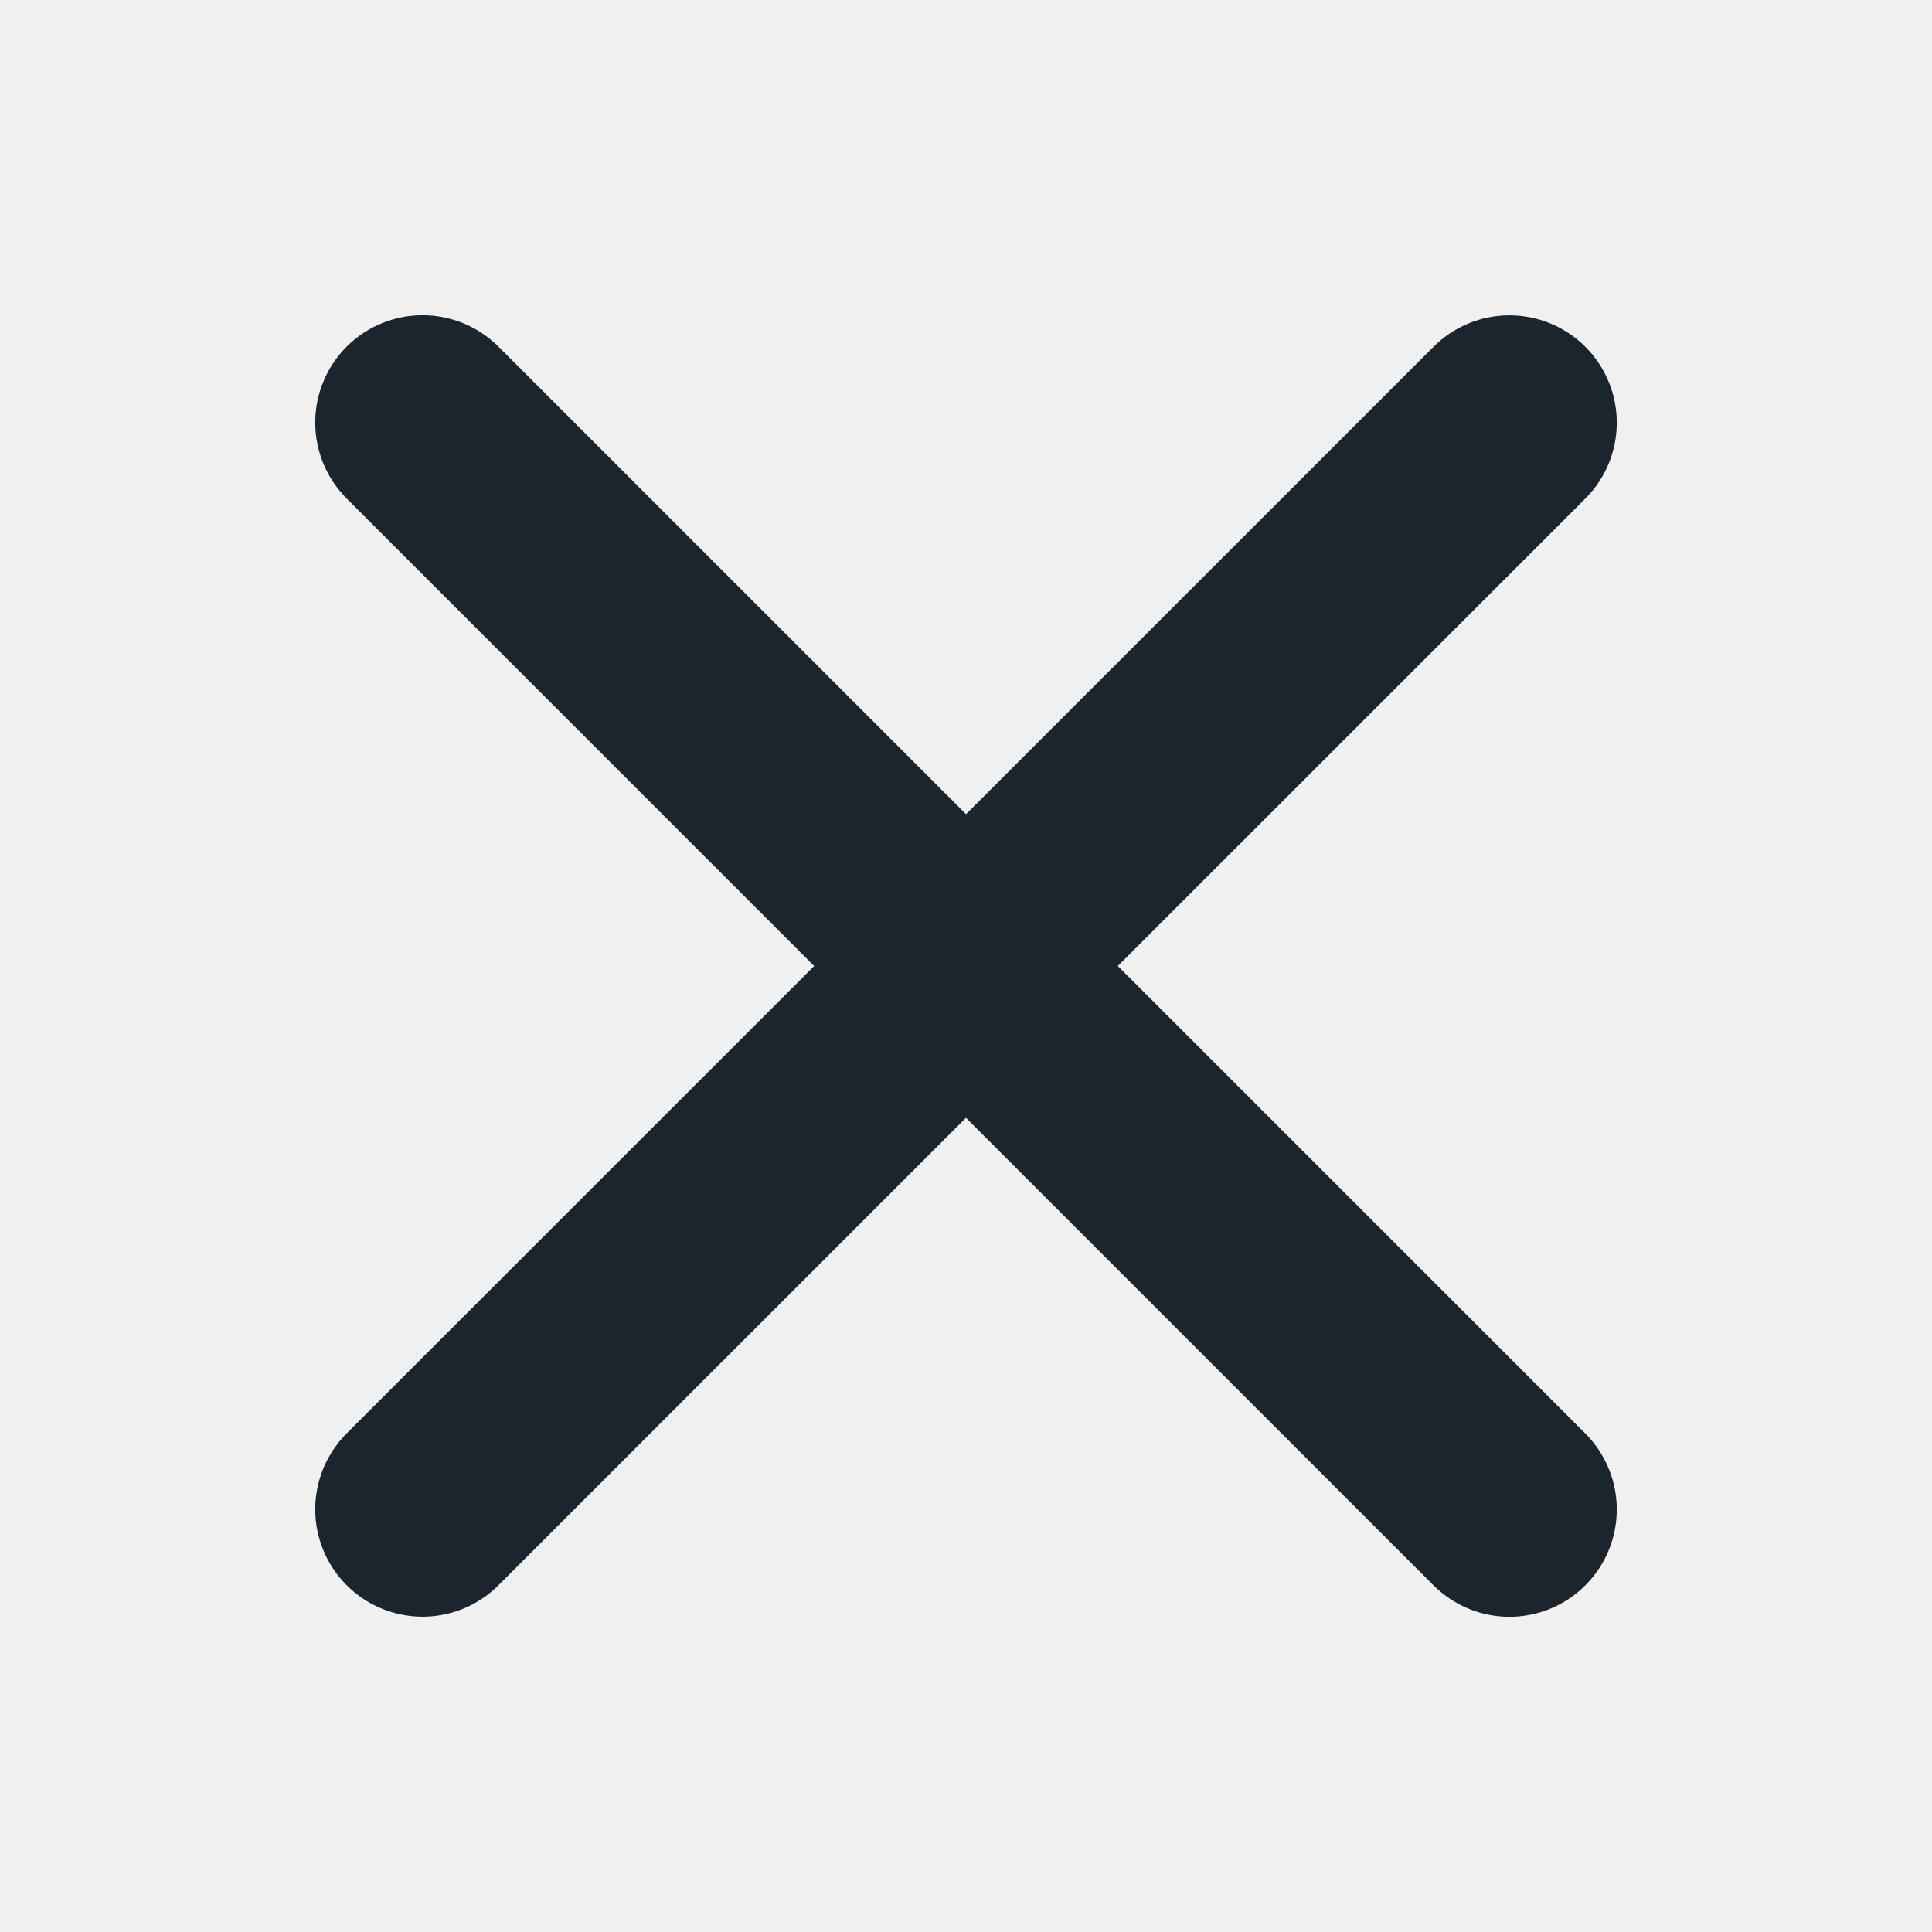
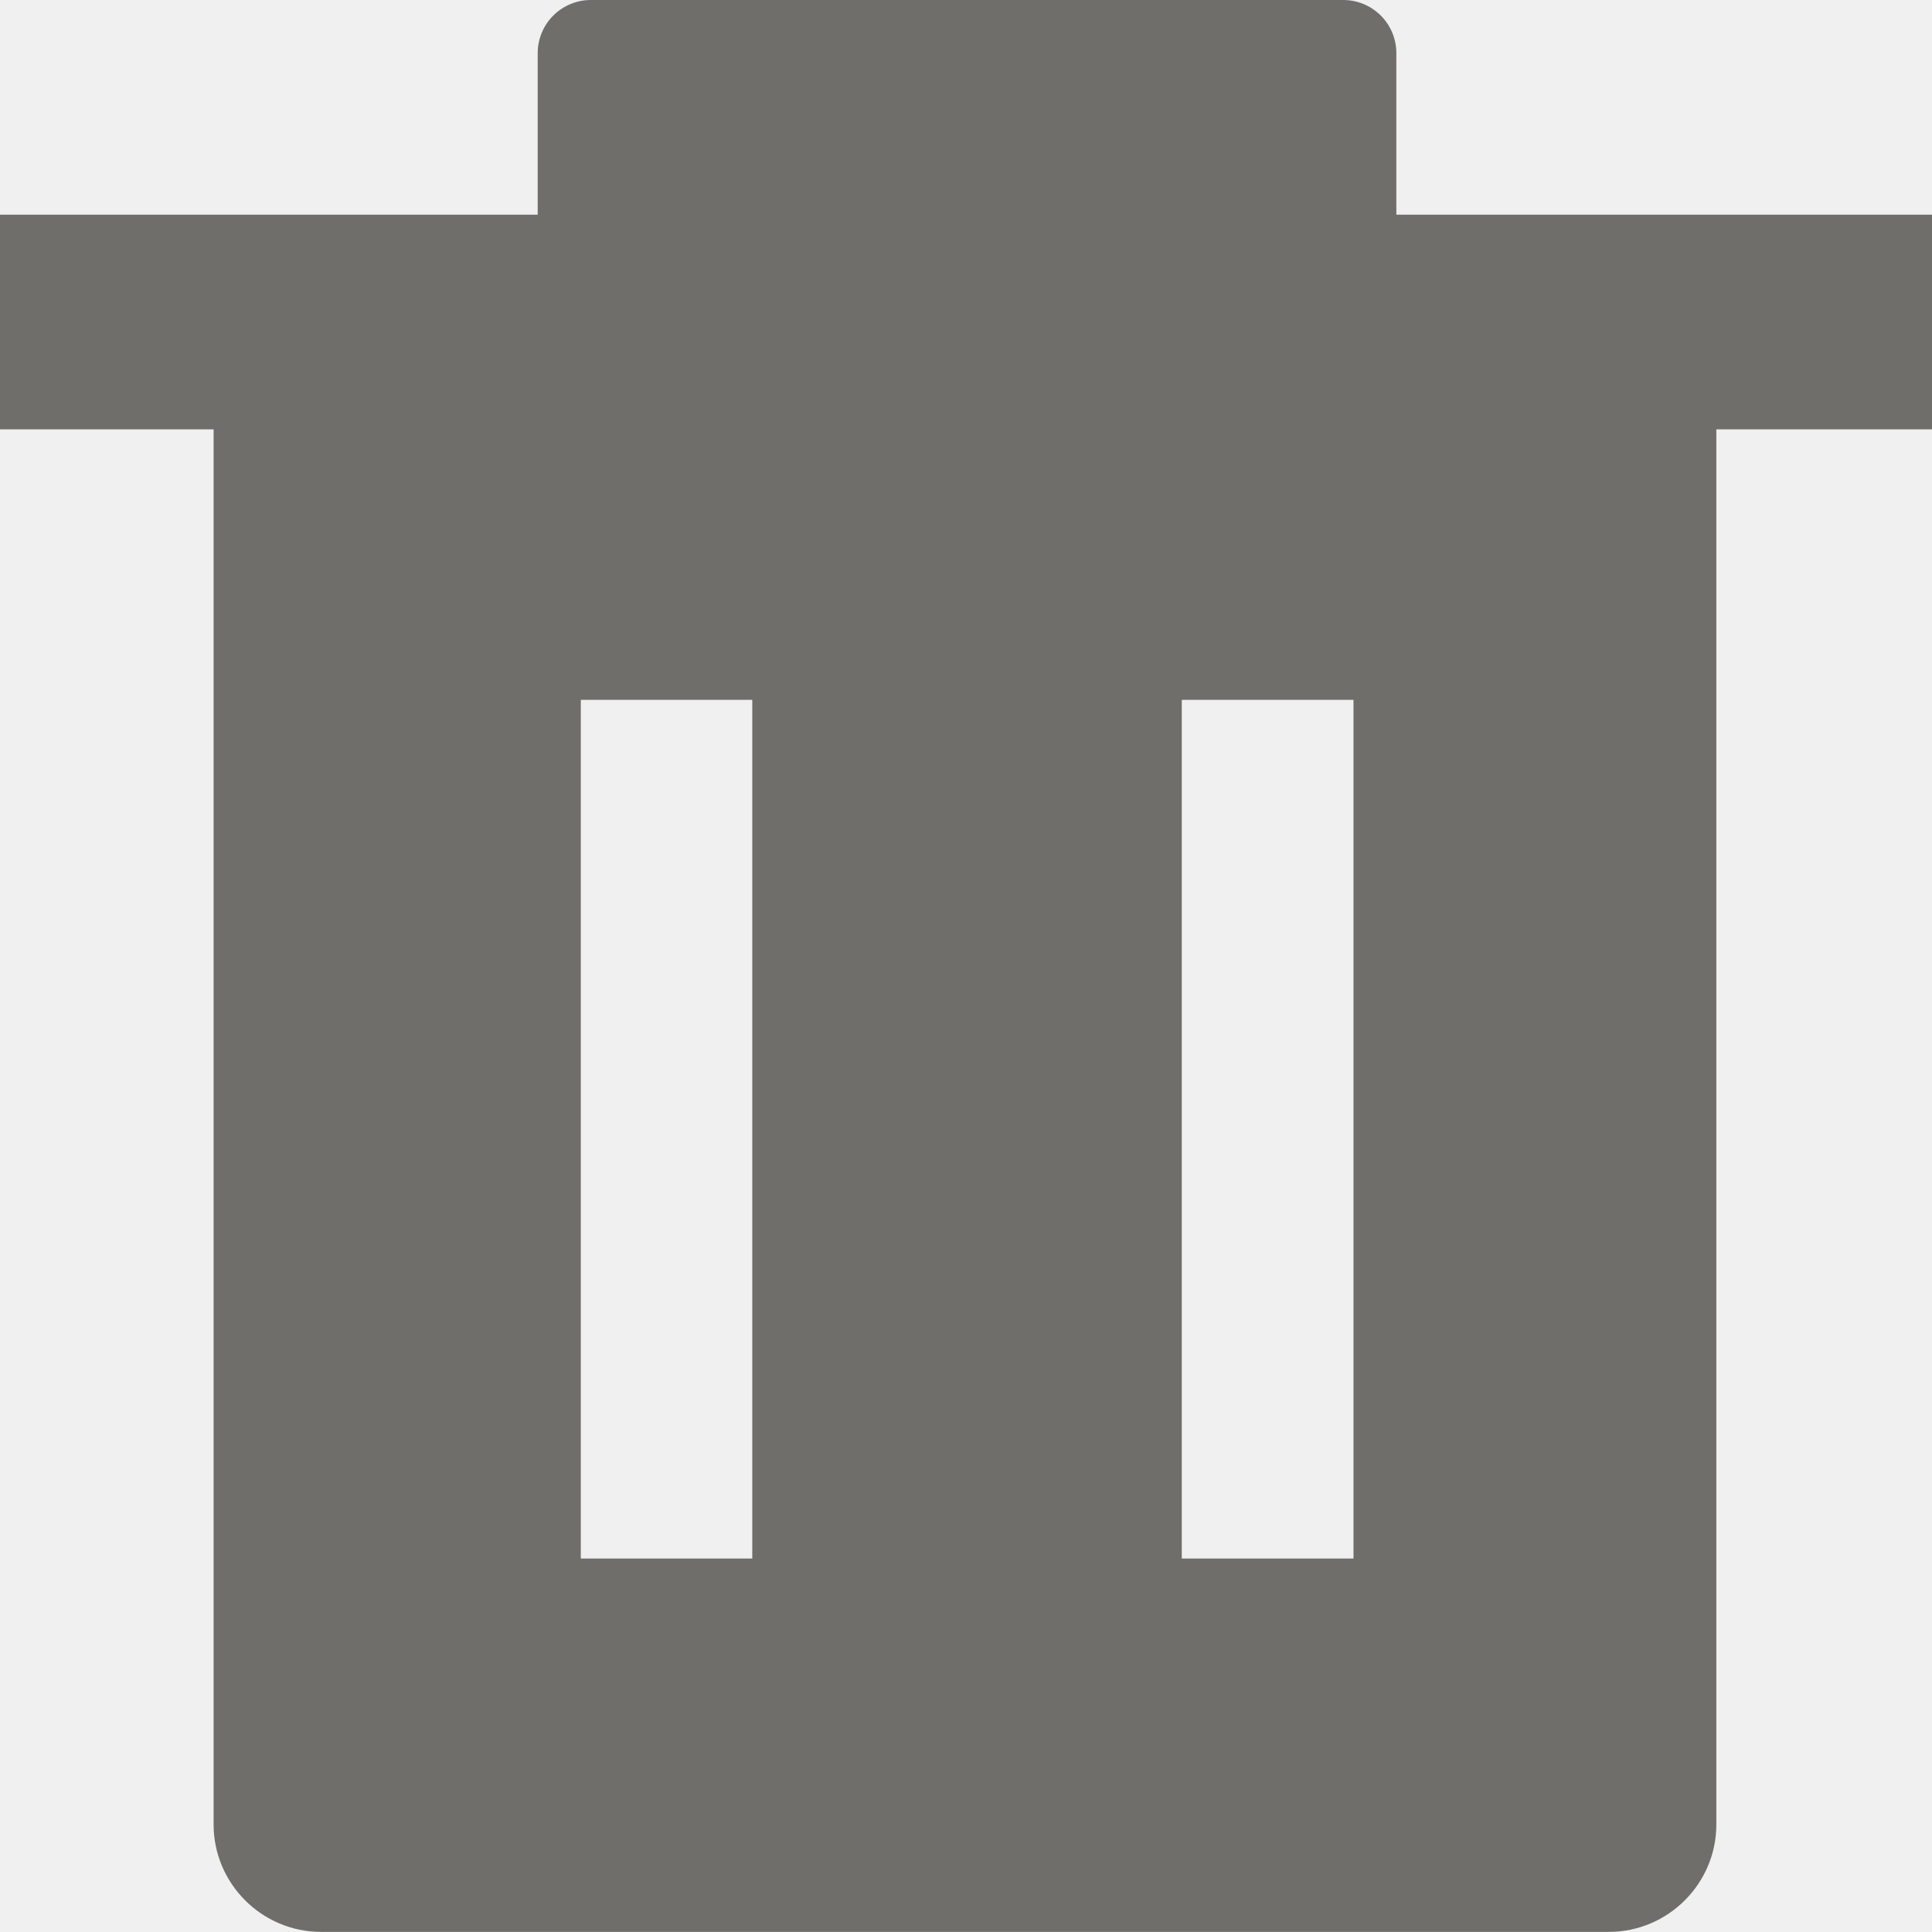
- <svg xmlns="http://www.w3.org/2000/svg" width="18" height="18" viewBox="0 0 18 18" fill="none">
-   <path d="M14.063 3.938 3.937 14.062M14.063 14.063 3.937 3.937" stroke="#1A252D" stroke-width="2" stroke-linecap="round" stroke-linejoin="round" />
+ <svg xmlns="http://www.w3.org/2000/svg" width="16" height="16" viewBox="0 0 16 16" fill="none">
+   <g clip-path="url(#2ib5ewalwa)">
+     <path d="M13.324 1.778h-1.76V.444A.44.44 0 0 0 11.12 0H4.898a.44.44 0 0 0-.445.444v1.334H0v1.778h1.769V15.11c0 .489.4.889.889.889h10.666c.49 0 .89-.4.89-.889V3.556H16V1.778h-2.676zM6.231 12.907H4.81V5.796H6.23v7.11zm4.978 0H9.787V5.796h1.422v7.11z" fill="#706E6B" />
+   </g>
+   <defs>
+     <clipPath id="2ib5ewalwa">
+       <path fill="#fff" d="M0 0h16v16H0z" />
+     </clipPath>
+   </defs>
</svg>
